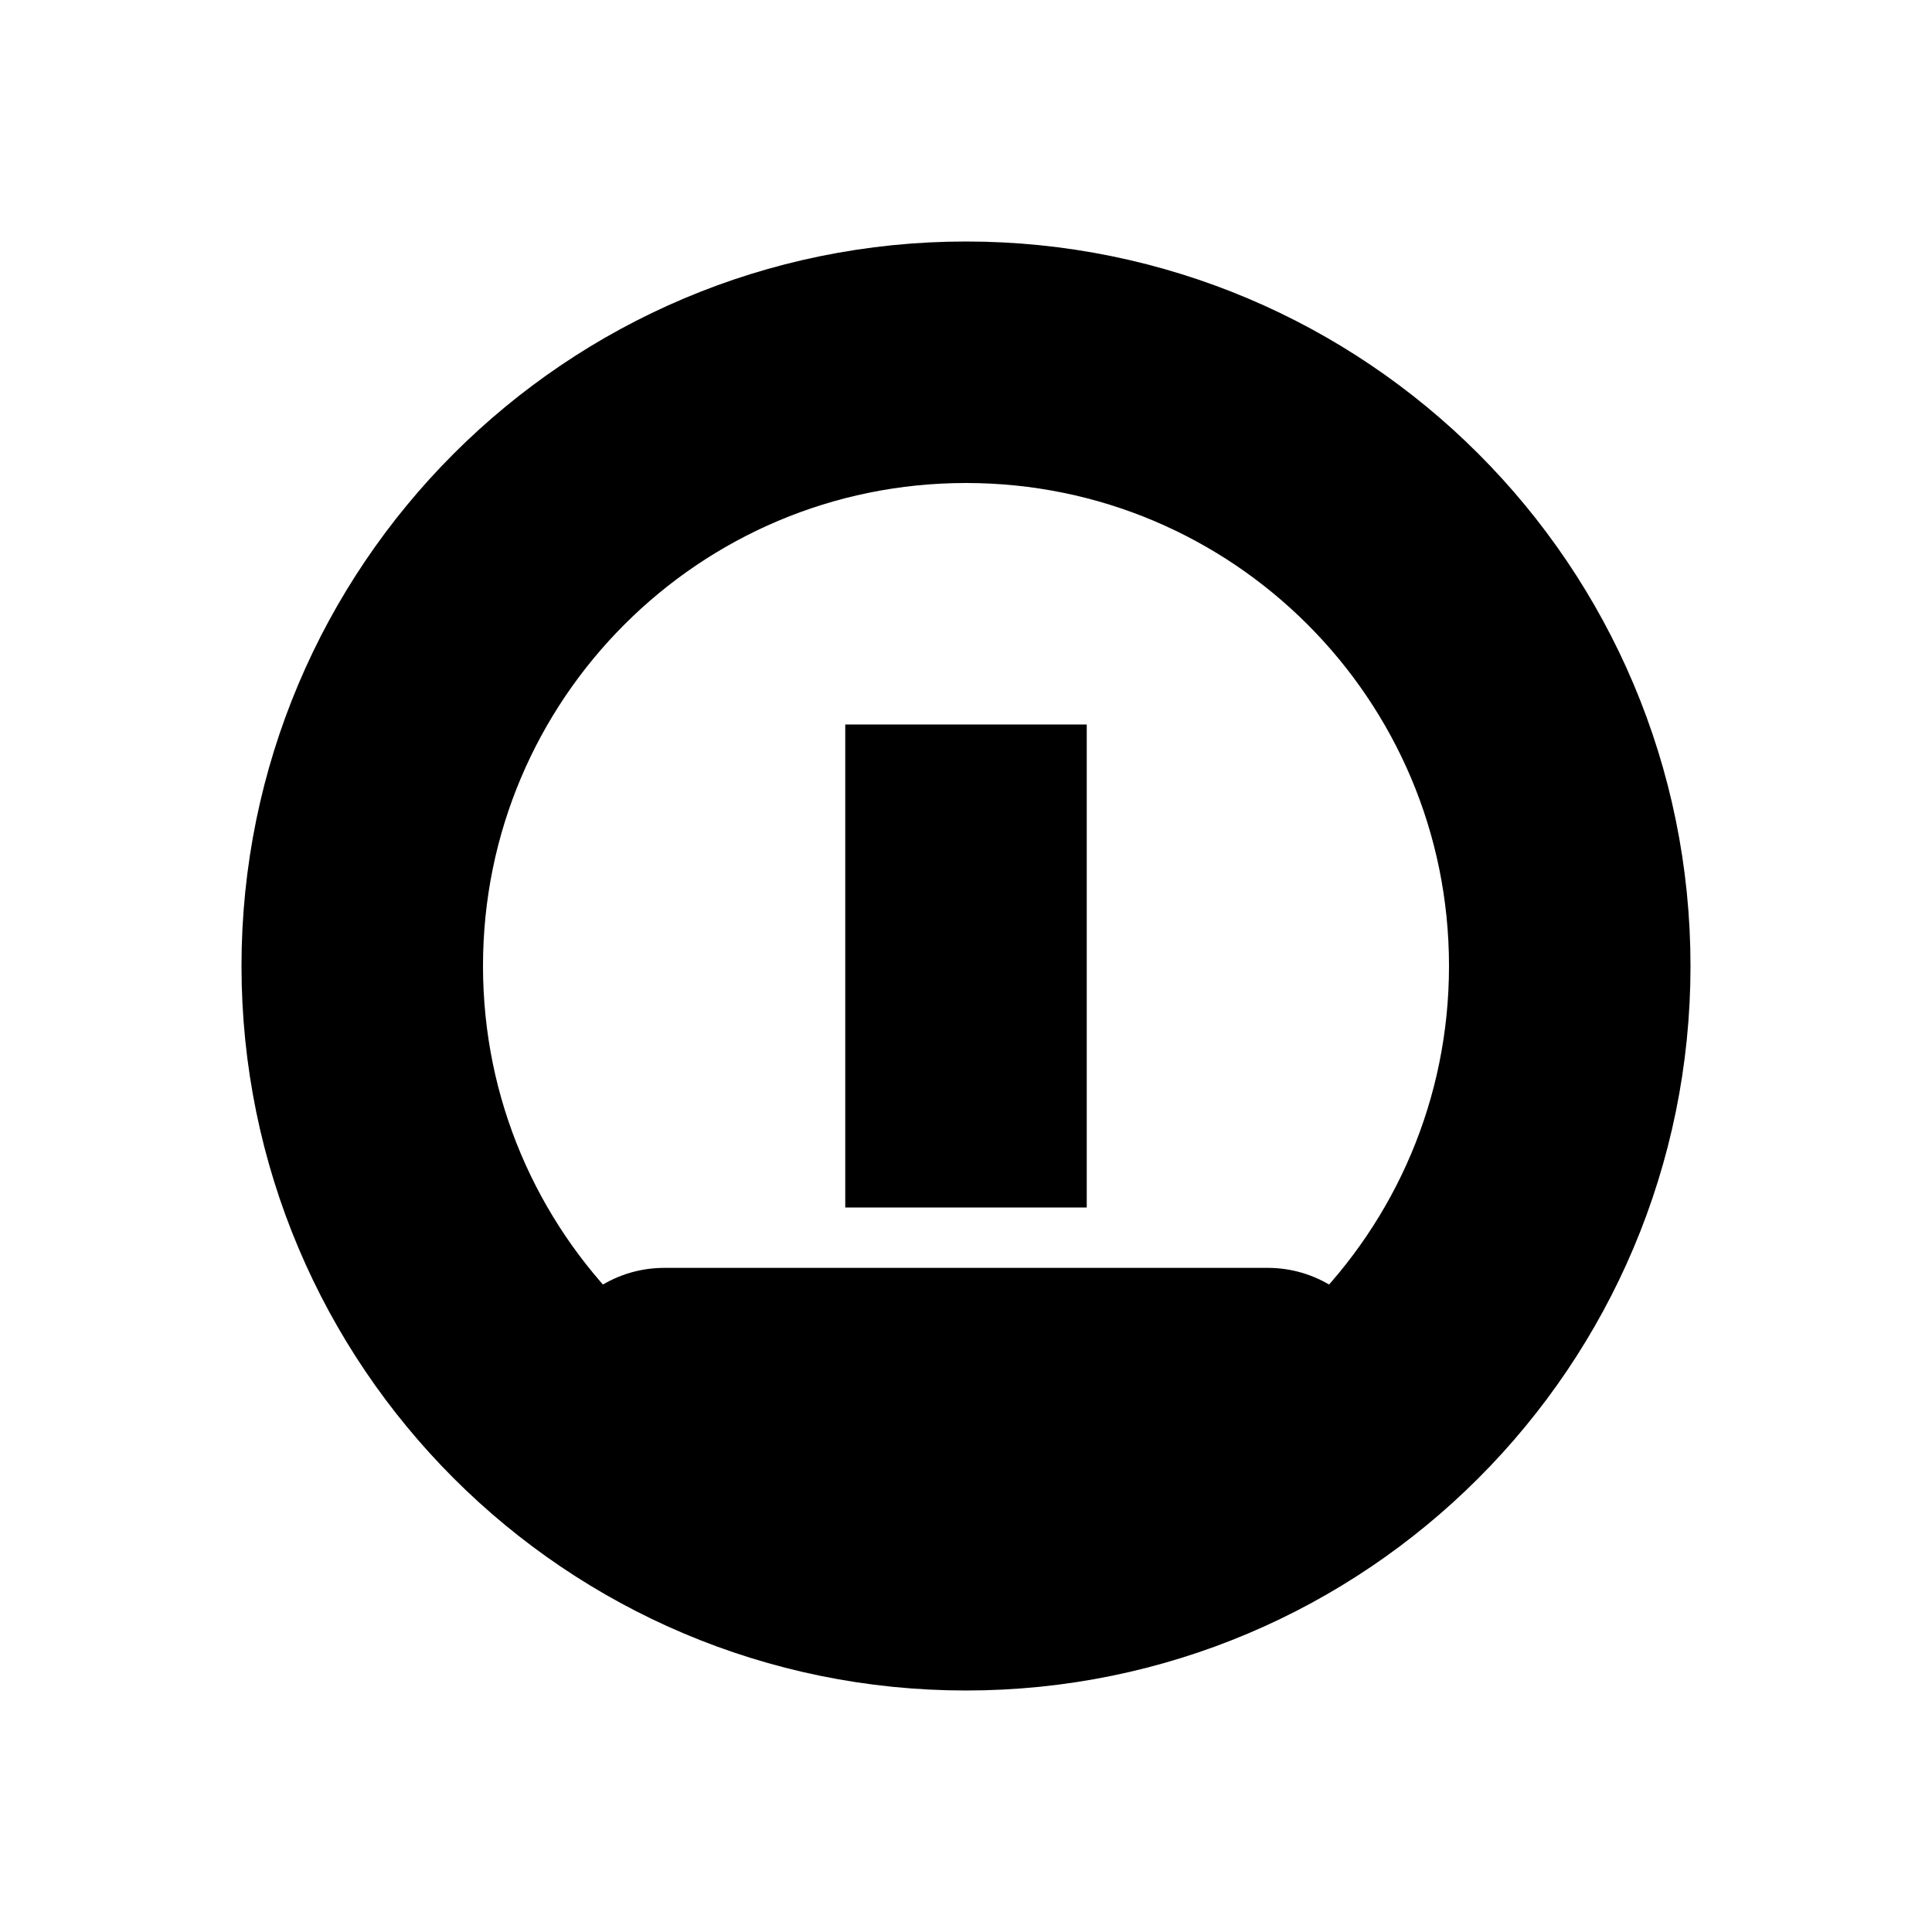
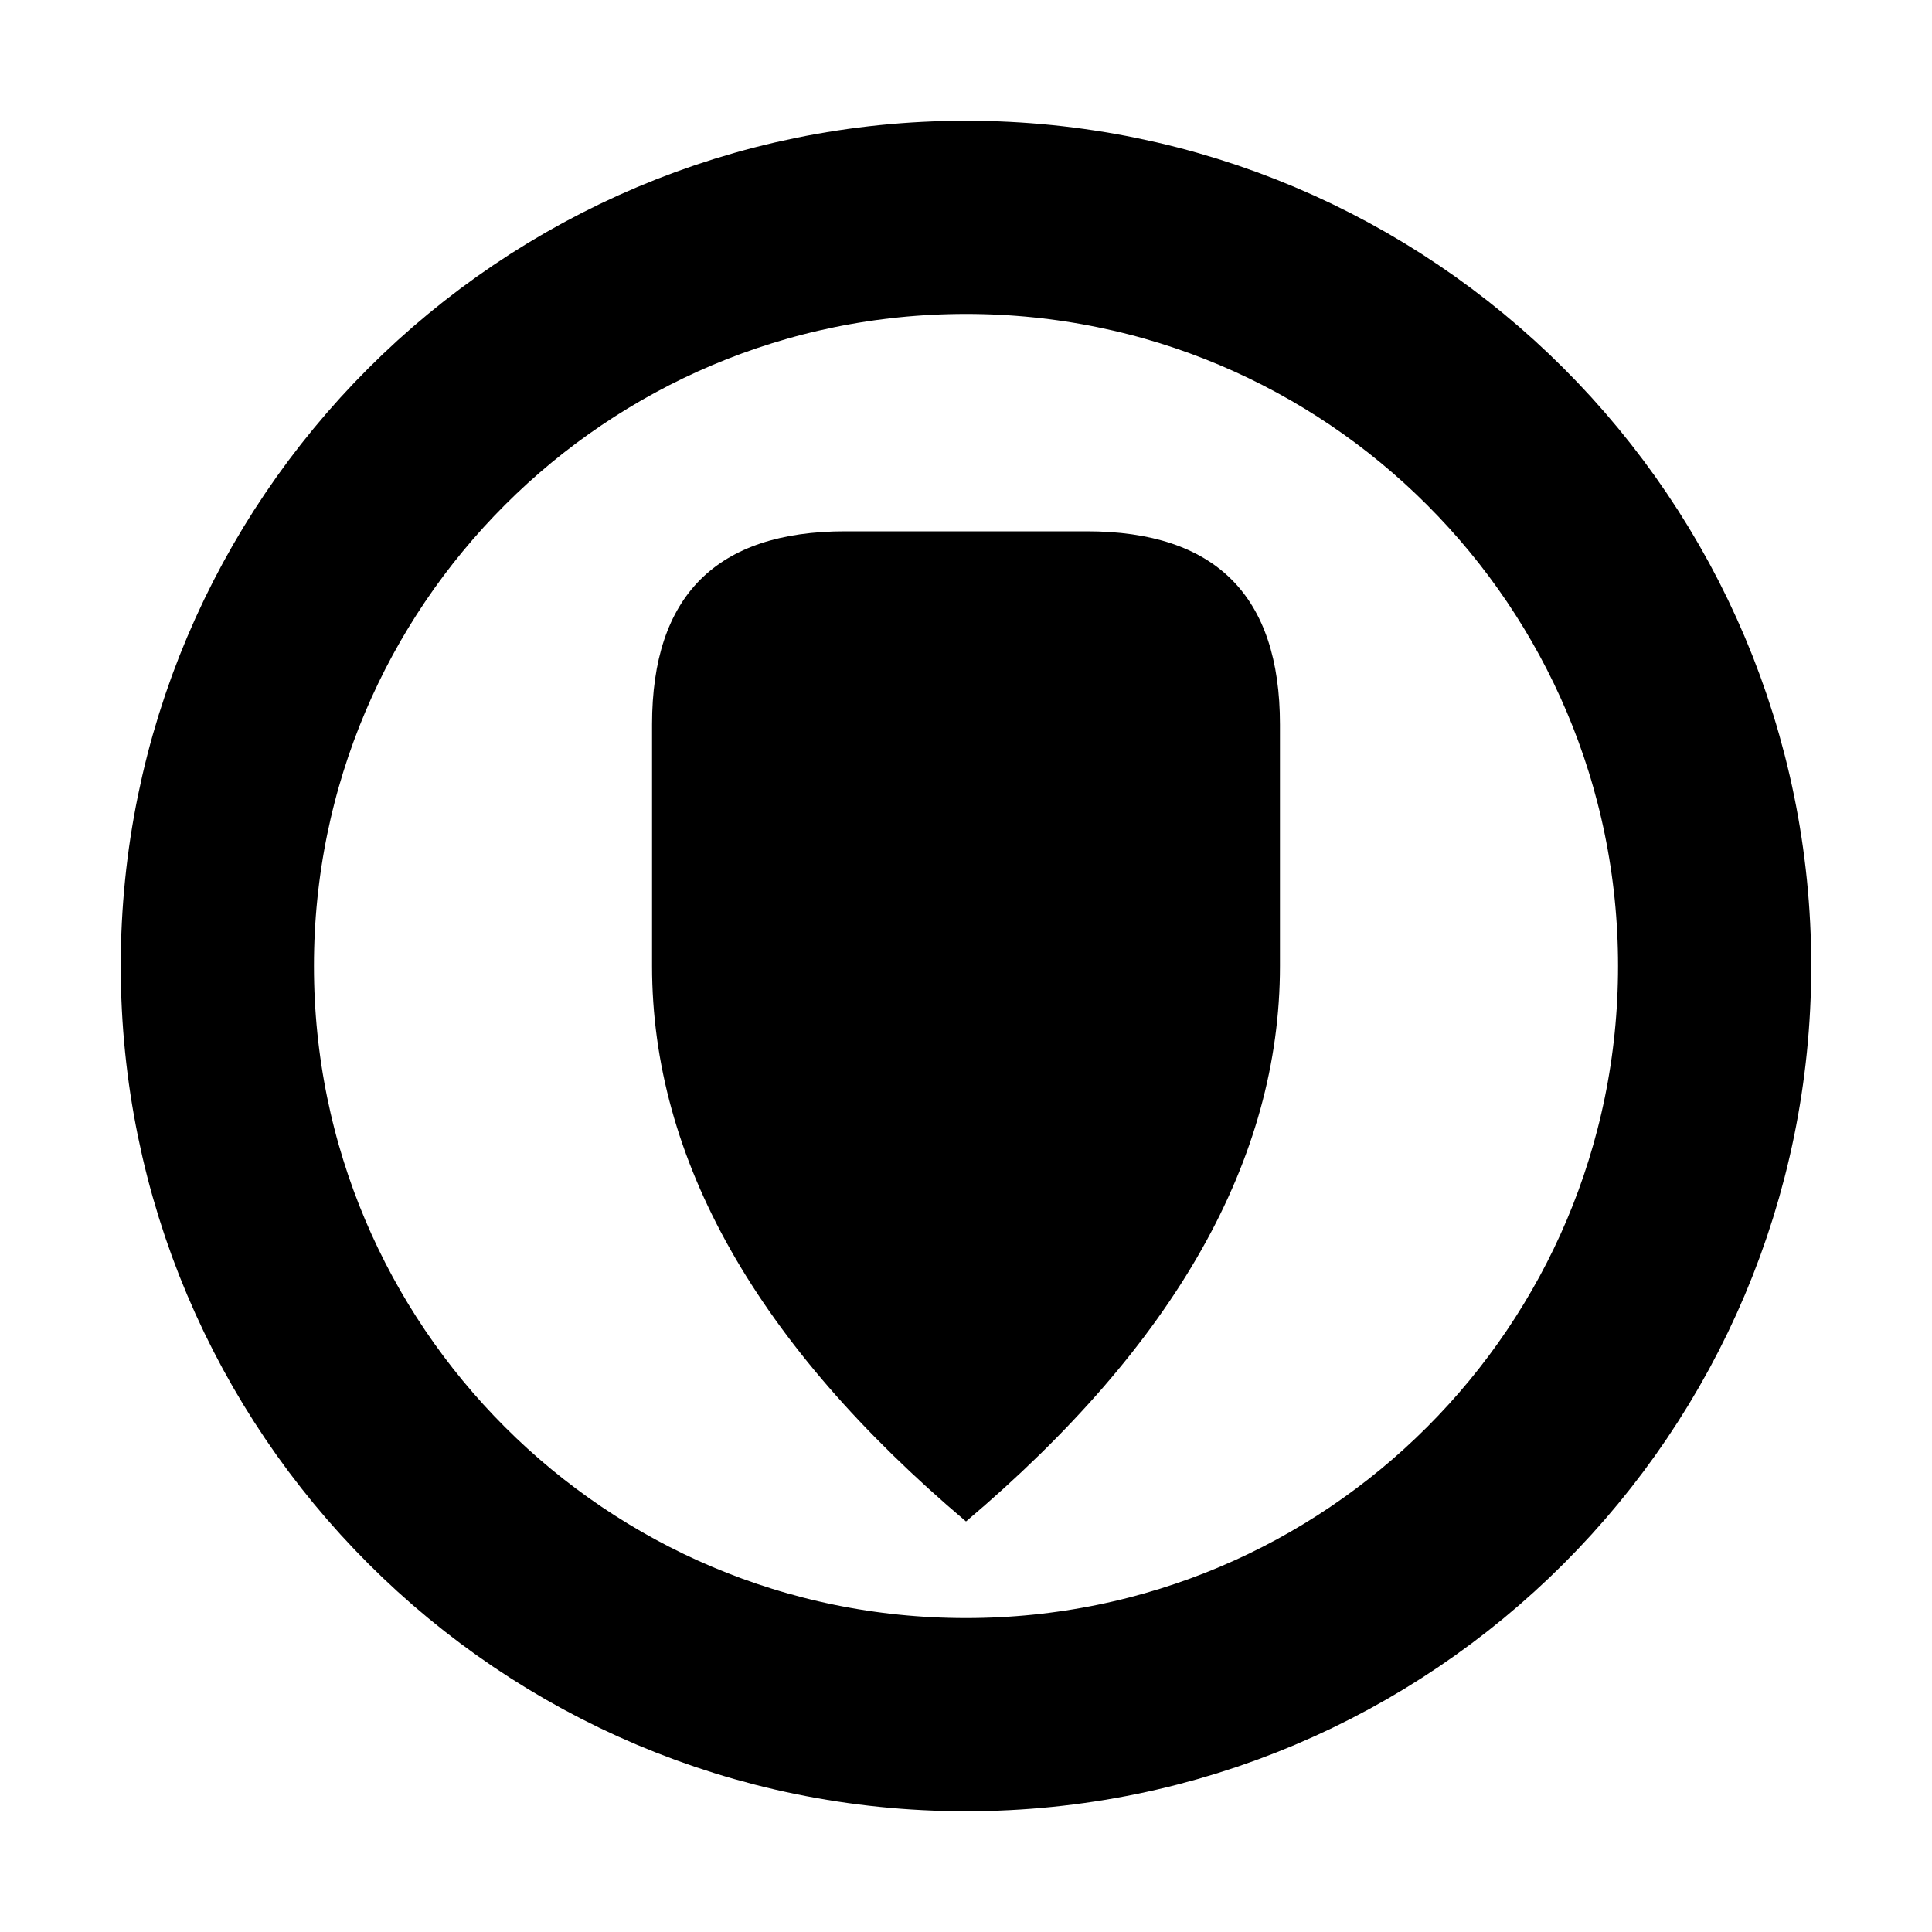
<svg xmlns="http://www.w3.org/2000/svg" width="16" height="16" viewBox="0 0 16 16" role="img" aria-label="SCR1B3">
-   <g fill="none" stroke="currentColor" stroke-width="2" stroke-linecap="round">
-     <circle cx="8" cy="8" r="5" />
-     <rect x="7" y="6" width="2" height="4" fill="currentColor" stroke="none" />
-     <line x1="5.5" y1="11.5" x2="10.5" y2="11.5" />
+   <g transform="translate(8,8)">
+     <circle r="6.2" fill="none" stroke="currentColor" stroke-width="1.6" />
+     <path d="M-2.6 -2 Q-2.6 -3.6 -1 -3.6 L1 -3.6 Q2.6 -3.6 2.6 -2 L2.6 0 Q2.6 2.4 0 4.6 Q-2.6 2.4 -2.6 0 Z" fill="currentColor" stroke="none" />
  </g>
</svg>
